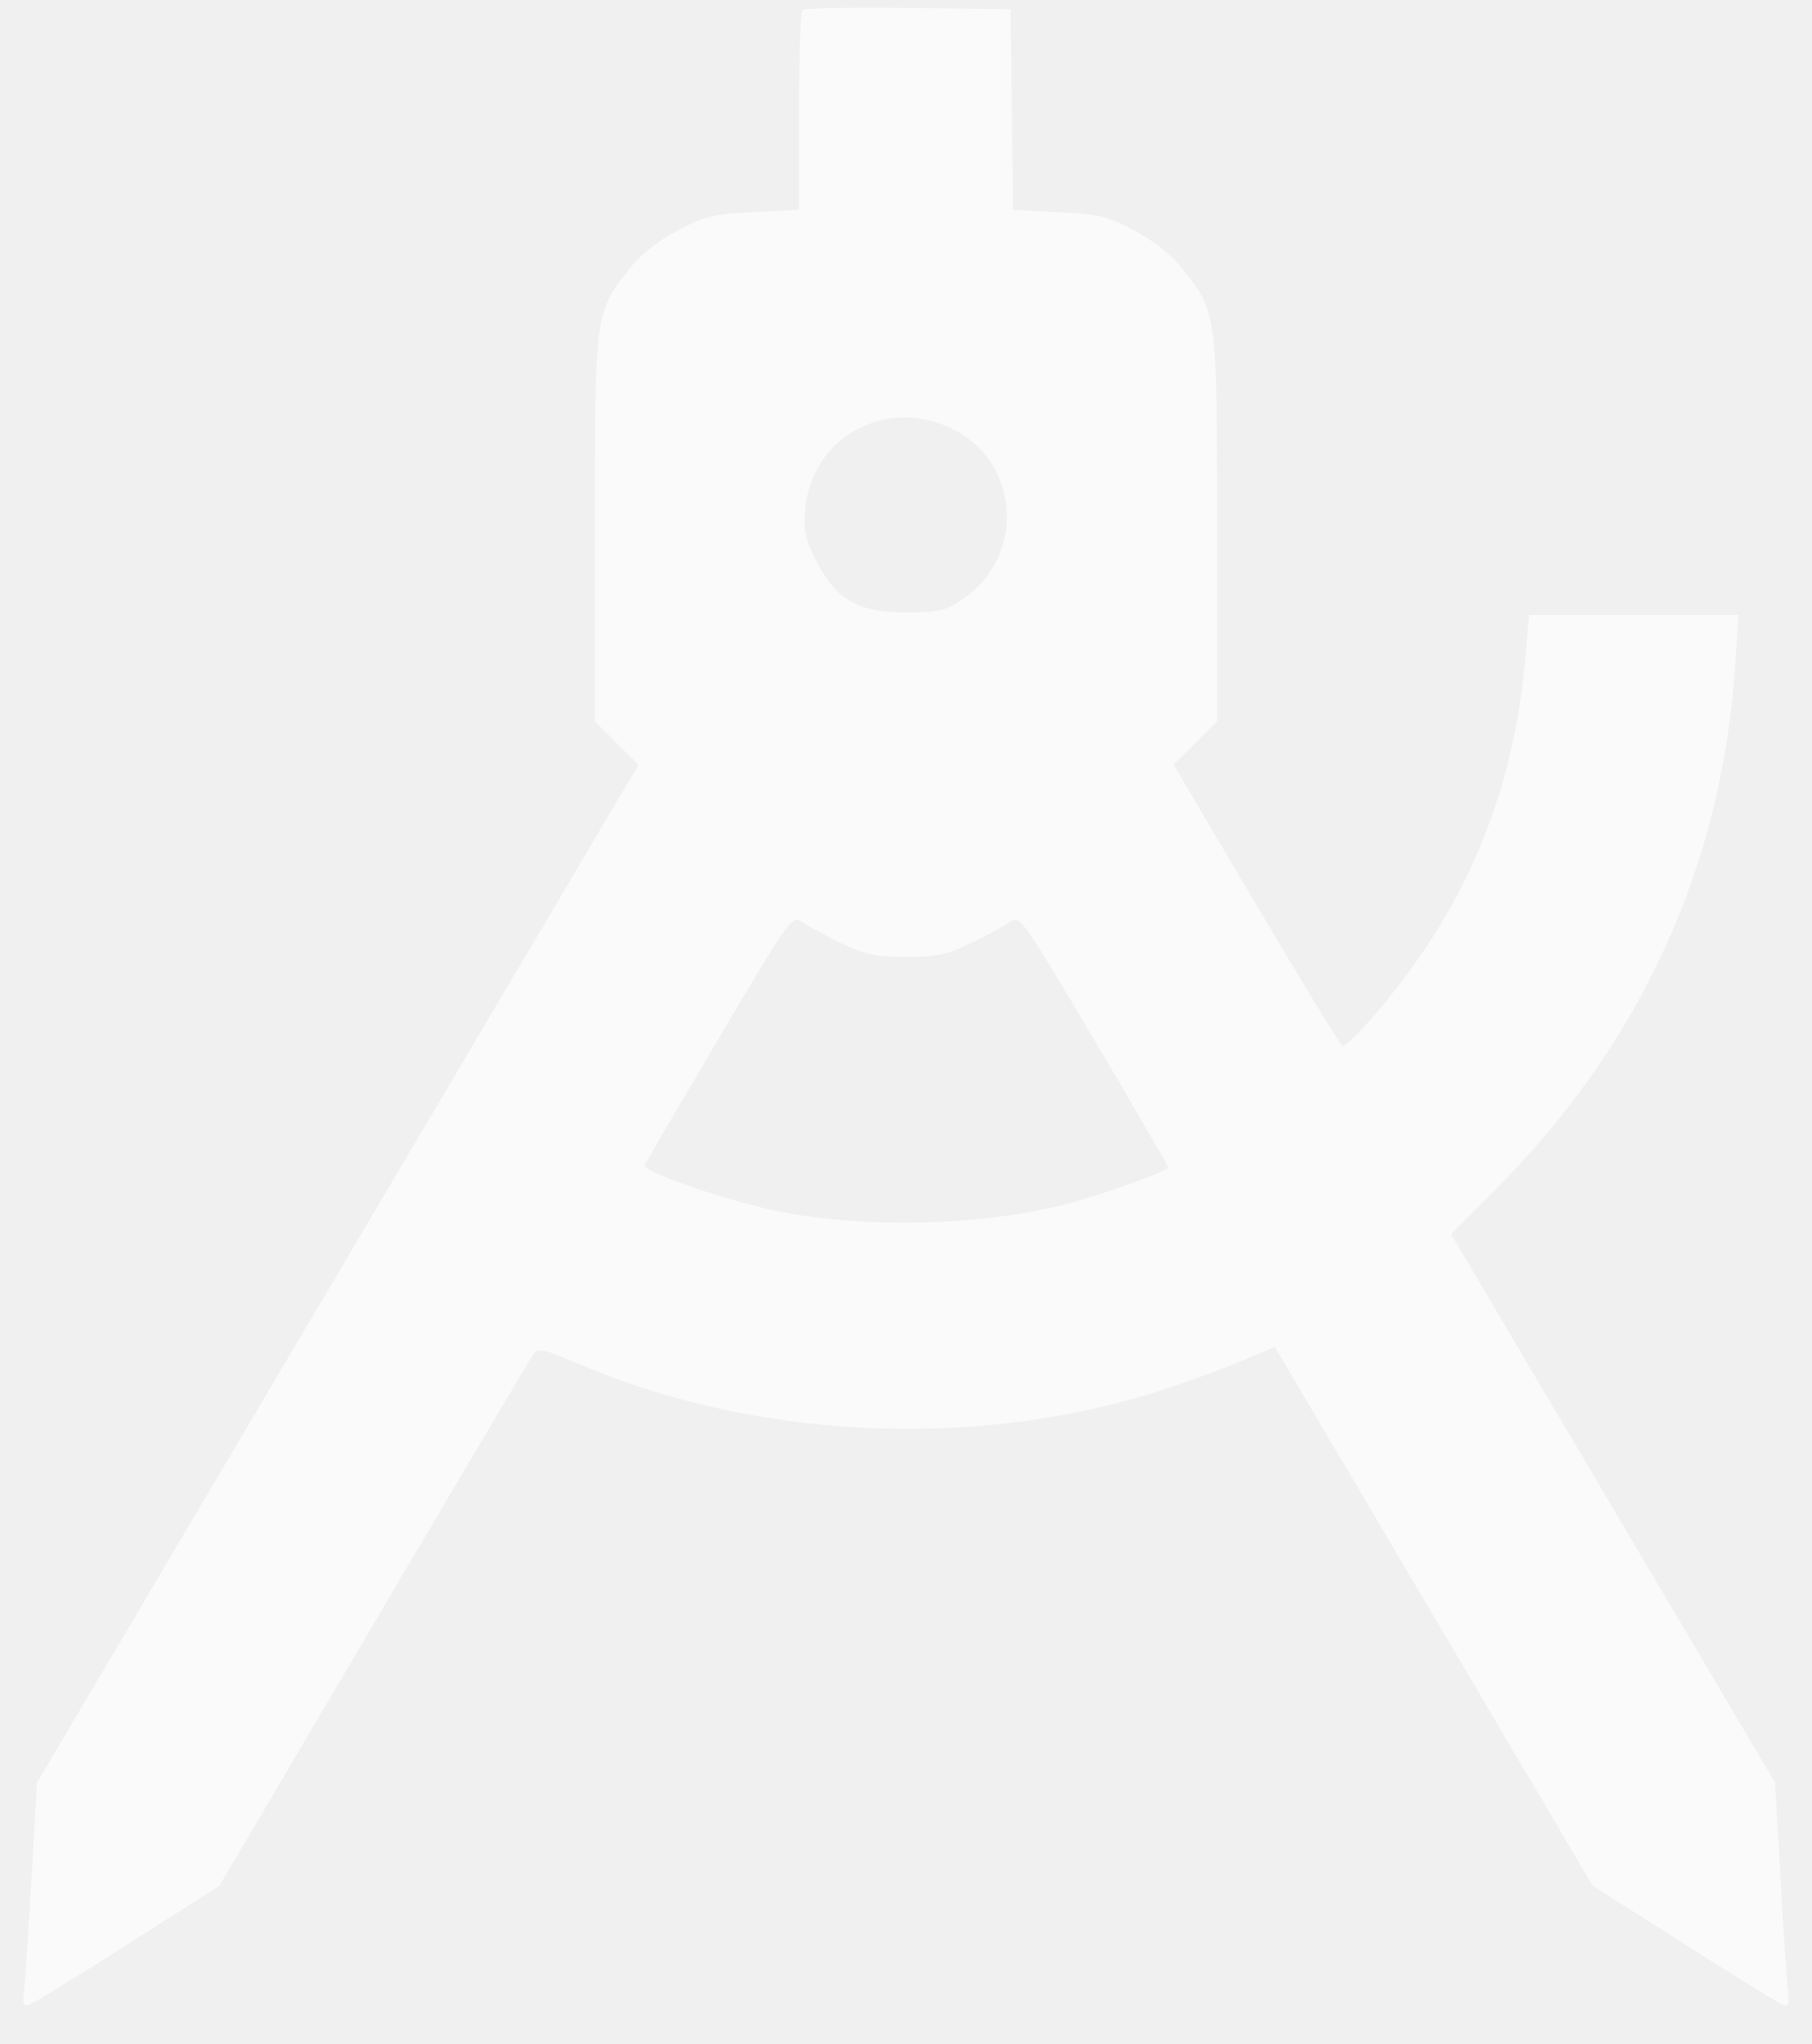
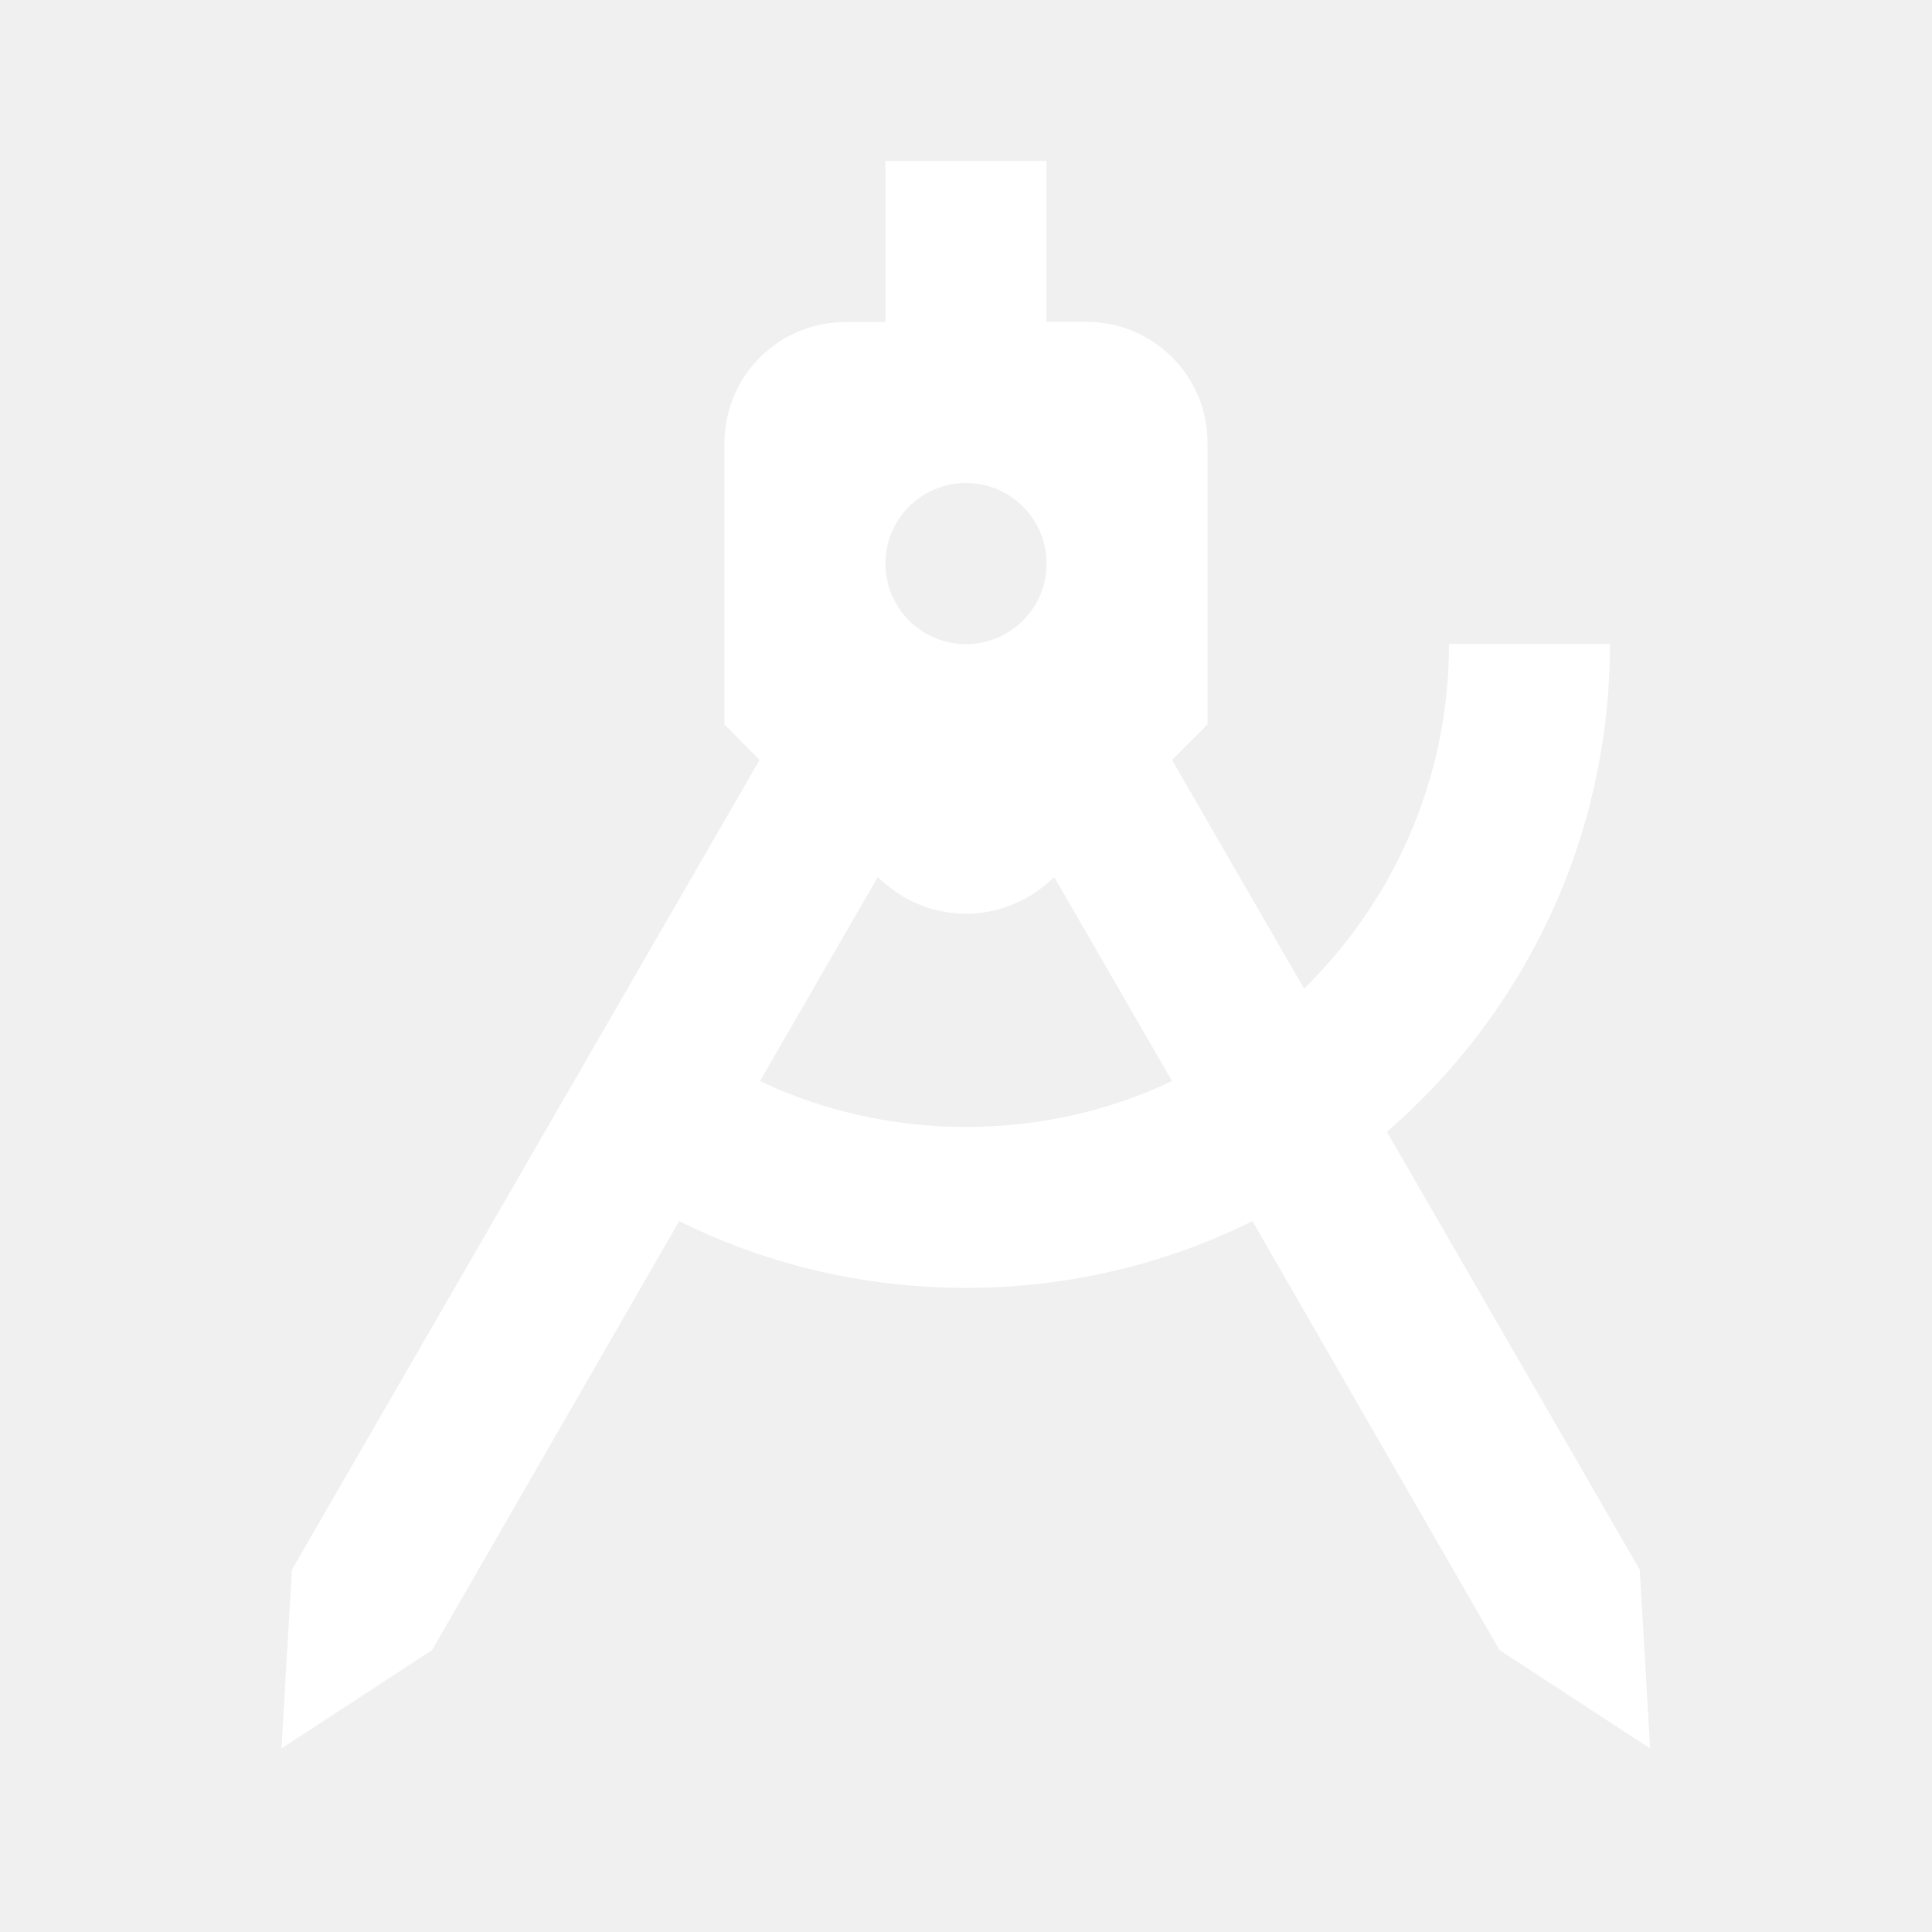
- <svg xmlns="http://www.w3.org/2000/svg" width="39" height="44" viewBox="0 0 39 44" fill="none">
-   <g style="mix-blend-mode:luminosity">
-     <path fill-rule="evenodd" clip-rule="evenodd" d="M17.271 0.215C17.231 0.253 17.199 1.237 17.199 2.401V4.517L16.216 4.567C15.342 4.612 15.158 4.657 14.568 4.973C14.131 5.207 13.77 5.5 13.513 5.831C12.809 6.736 12.805 6.766 12.805 11.384V15.529L13.276 15.996L13.746 16.462L7.27 27.421L0.795 38.38L0.678 40.454C0.614 41.595 0.541 42.682 0.516 42.87C0.479 43.157 0.5 43.201 0.648 43.145C0.745 43.109 1.701 42.52 2.773 41.836L4.722 40.593L8.058 34.928C9.892 31.813 11.44 29.202 11.498 29.127C11.583 29.015 11.754 29.055 12.404 29.337C16.131 30.955 20.821 31.208 24.755 30.003C25.314 29.831 26.148 29.534 26.606 29.342L27.44 28.994L29.202 31.978C30.172 33.62 31.711 36.229 32.622 37.777L34.28 40.592L36.246 41.842C37.328 42.53 38.284 43.119 38.371 43.152C38.498 43.199 38.52 43.143 38.485 42.87C38.46 42.682 38.387 41.594 38.323 40.452L38.206 38.374L34.718 32.47L31.231 26.567L32.192 25.601C35.32 22.457 37.062 18.646 37.348 14.317L37.42 13.236H35.166H32.912L32.841 14.079C32.58 17.157 31.503 19.676 29.452 22.005C29.191 22.301 28.941 22.531 28.895 22.516C28.851 22.501 28.014 21.132 27.037 19.474L25.259 16.458L25.727 15.994L26.196 15.529V11.384C26.196 6.766 26.192 6.736 25.488 5.831C25.231 5.5 24.87 5.207 24.433 4.973C23.843 4.658 23.659 4.612 22.787 4.568L21.806 4.517L21.778 2.359L21.75 0.2L19.546 0.172C18.334 0.157 17.31 0.176 17.271 0.215ZM20.582 9.274C21.194 9.604 21.59 10.204 21.665 10.911C21.745 11.674 21.379 12.456 20.738 12.89C20.351 13.152 20.214 13.185 19.502 13.185C18.464 13.185 17.985 12.907 17.561 12.061C17.318 11.574 17.284 11.405 17.335 10.92C17.501 9.348 19.161 8.506 20.582 9.274ZM18.088 20.293C18.616 20.549 18.841 20.597 19.5 20.597C20.16 20.597 20.385 20.549 20.913 20.293C21.258 20.126 21.635 19.921 21.75 19.838C21.951 19.692 22.021 19.79 23.555 22.386C24.432 23.871 25.149 25.108 25.149 25.133C25.149 25.21 23.694 25.731 22.935 25.925C20.955 26.433 18.19 26.454 16.313 25.976C15.113 25.67 13.832 25.201 13.875 25.083C13.891 25.039 14.61 23.807 15.473 22.345C16.98 19.794 17.05 19.694 17.251 19.838C17.366 19.922 17.743 20.126 18.088 20.293Z" fill="#FAFAFA" />
-   </g>
+ <svg xmlns="http://www.w3.org/2000/svg" version="1.1" id="Layer_1" x="0px" y="0px" width="44px" height="44px" viewBox="0 0 1024 1024" style="enable-background:new 0 0 1024 1024;" xml:space="preserve">
+   <style type="text/css">
+ 	.st0{fill:#FFFFFF;}
+ </style>
+   <path class="st0" d="M469.3,85.3h85.3v85.3H576c35.3,0,64,28.7,64,64V384l-18.8,18.8l70,121.2C738.6,477.4,768,413,768,341.3h85.3  c0,103.3-45.7,195.8-118.2,258.6l134,232.1l5.5,94.7l-79.8-52.1l-131-227.4c-45.2,22.6-97.3,35.4-151.9,35.4  c-54.6,0-106.7-12.8-151.9-35.4l-131,227.4l-79.8,52.1l5.5-94.7l247.9-429.2L384,384V234.7c0-35.3,28.7-64,64-64h21.3V85.3   M402.8,573c33.3,15.8,70.4,24.3,109.2,24.3s75.9-8.5,109.2-24.3l-62.3-107.9h-0.4c-26.5,25.6-66.6,25.6-93,0h-0.4L402.8,573   M512,256c-23.6,0-42.7,19.1-42.7,42.7s19.1,42.7,42.7,42.7s42.7-19.1,42.7-42.7l0,0C554.7,275.1,535.6,256,512,256L512,256L512,256  z" />
</svg>
